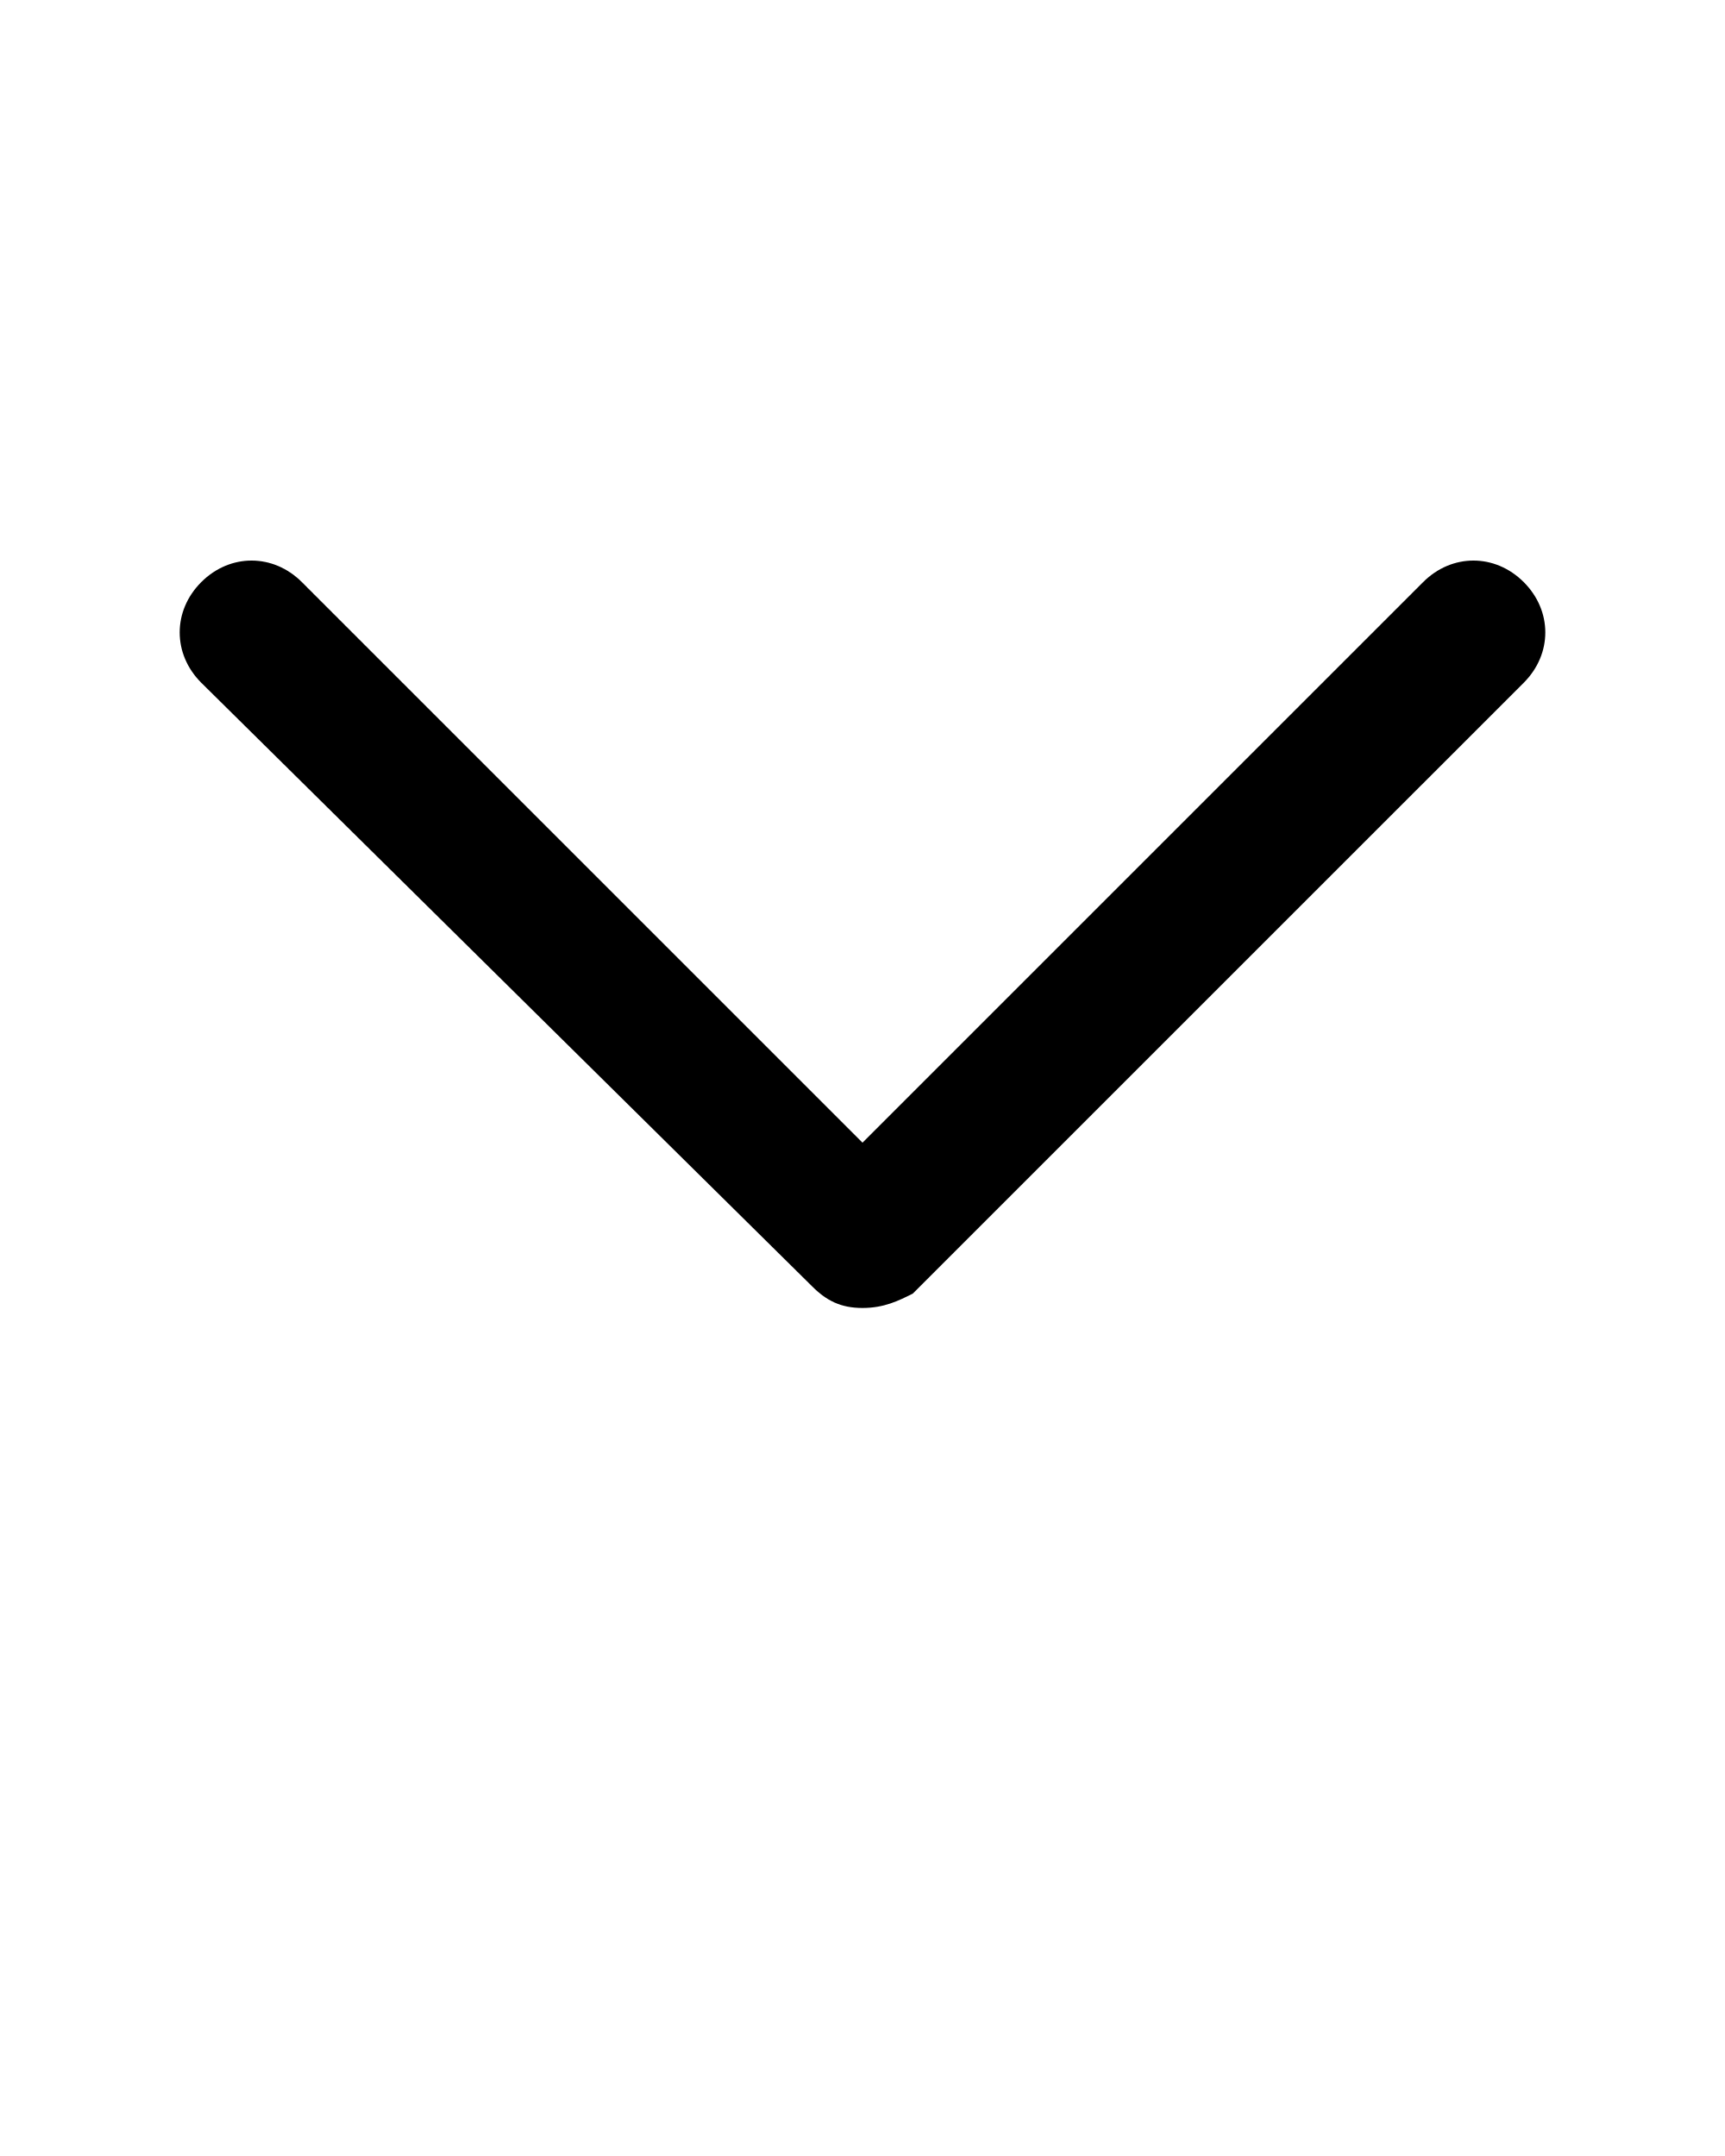
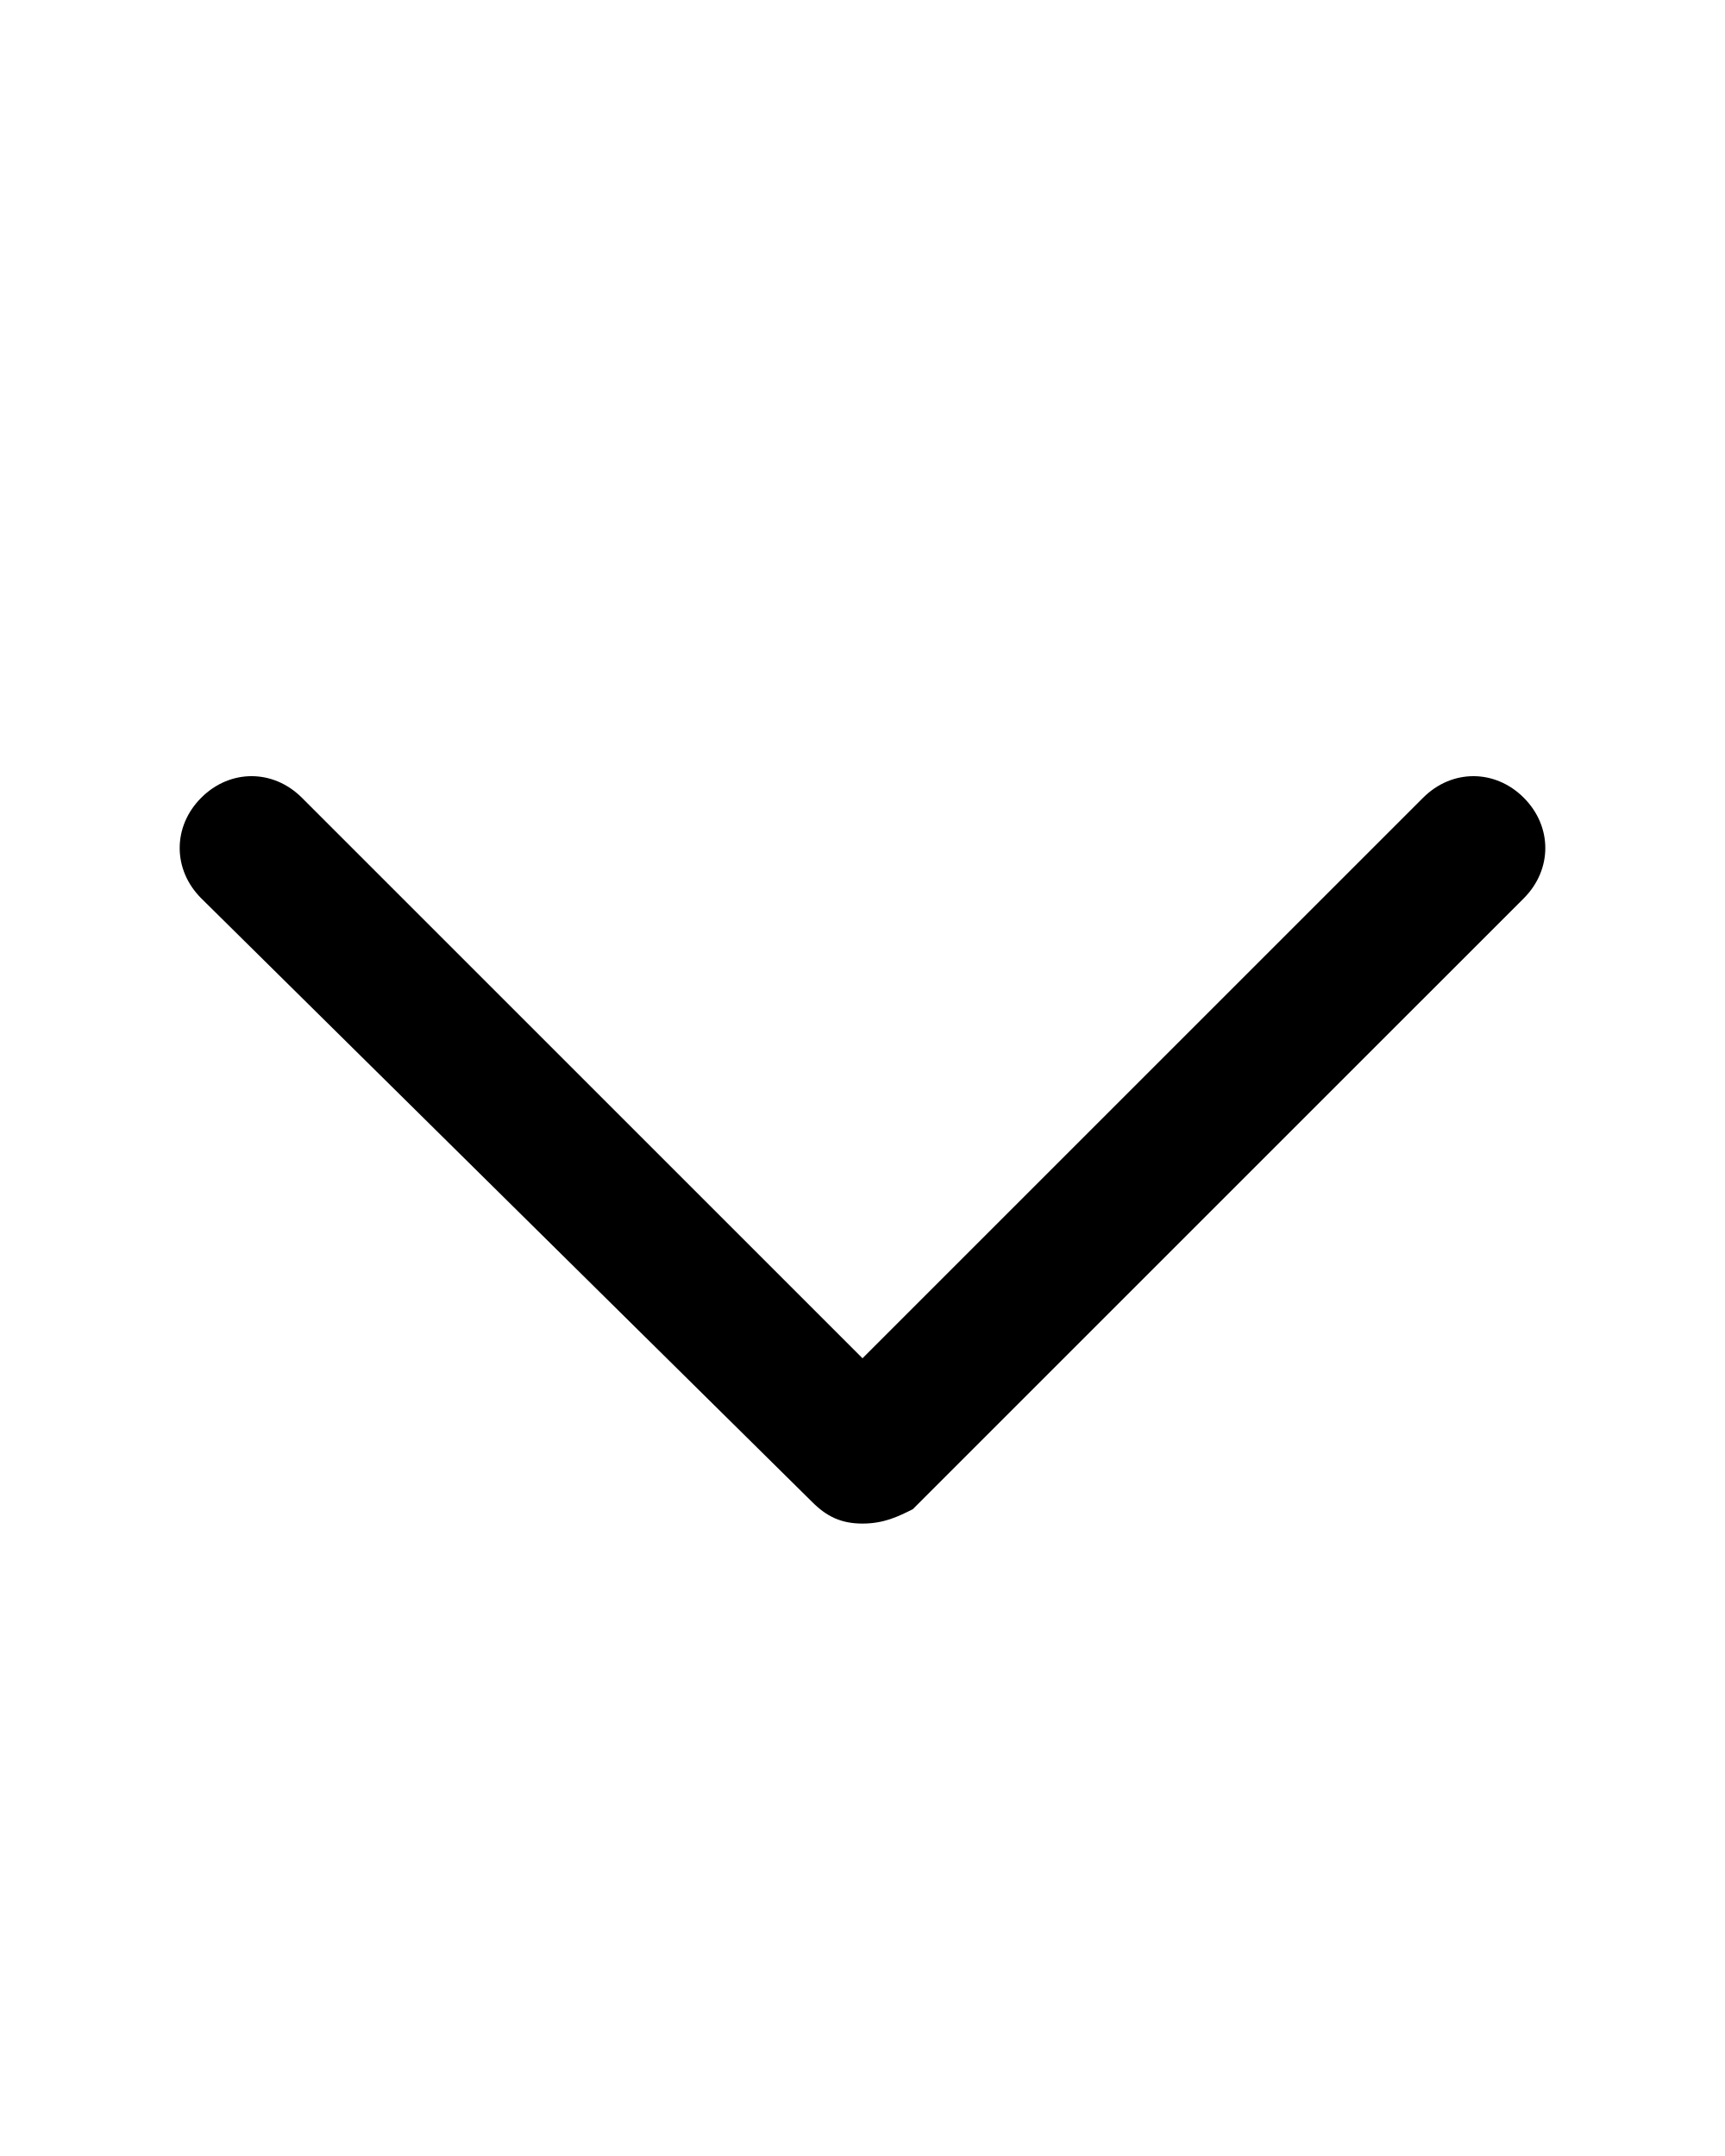
- <svg xmlns="http://www.w3.org/2000/svg" version="1.1" x="0px" y="0px" viewBox="0 0 24 30" style="enable-background:new 0 0 24 24;" xml:space="preserve">
+ <svg xmlns="http://www.w3.org/2000/svg" version="1.1" x="0px" y="0px" viewBox="0 -3 24 30" style="enable-background:new 0 0 24 24;" xml:space="preserve">
  <style type="text/css">
	.st0{fill-rule:evenodd;clip-rule:evenodd;}
</style>
  <g>
    <path d="M12,18.2c-0.3,0-0.5-0.1-0.7-0.3L2.8,9.5c-0.4-0.4-0.4-1,0-1.4s1-0.4,1.4,0l7.8,7.8l7.8-7.8c0.4-0.4,1-0.4,1.4,0   s0.4,1,0,1.4l-8.5,8.5C12.5,18.1,12.3,18.2,12,18.2z" />
  </g>
</svg>
